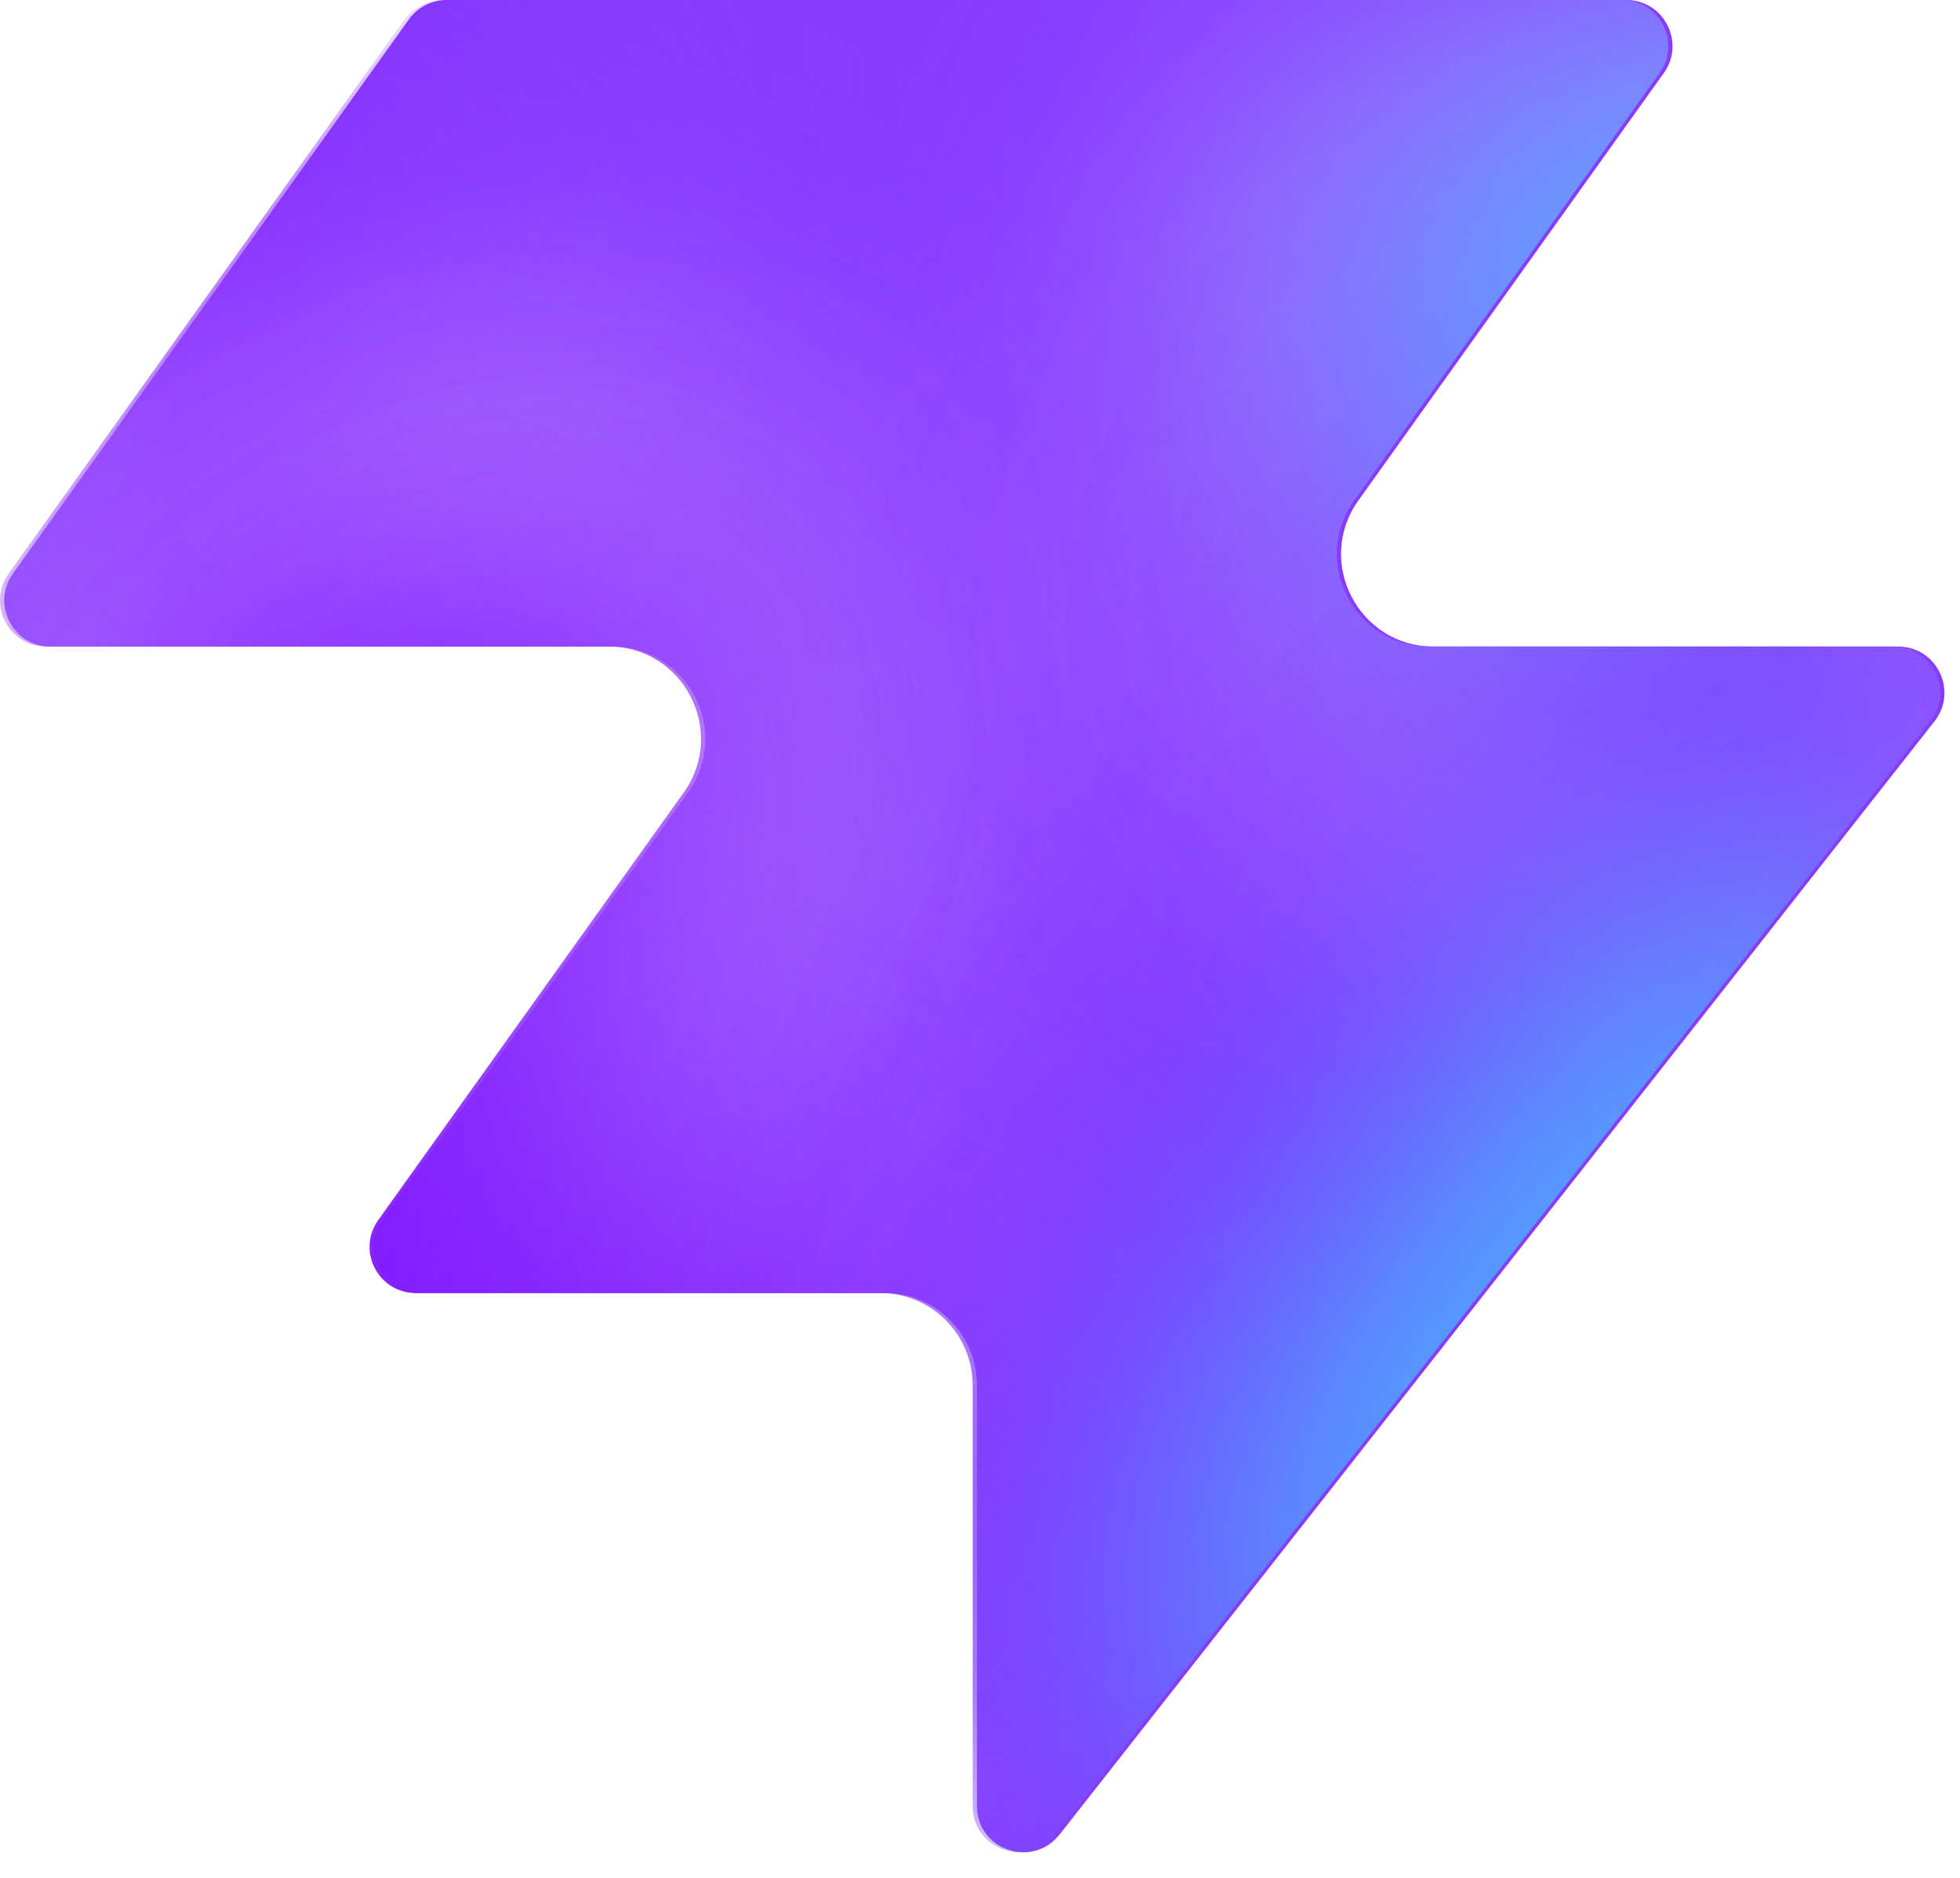
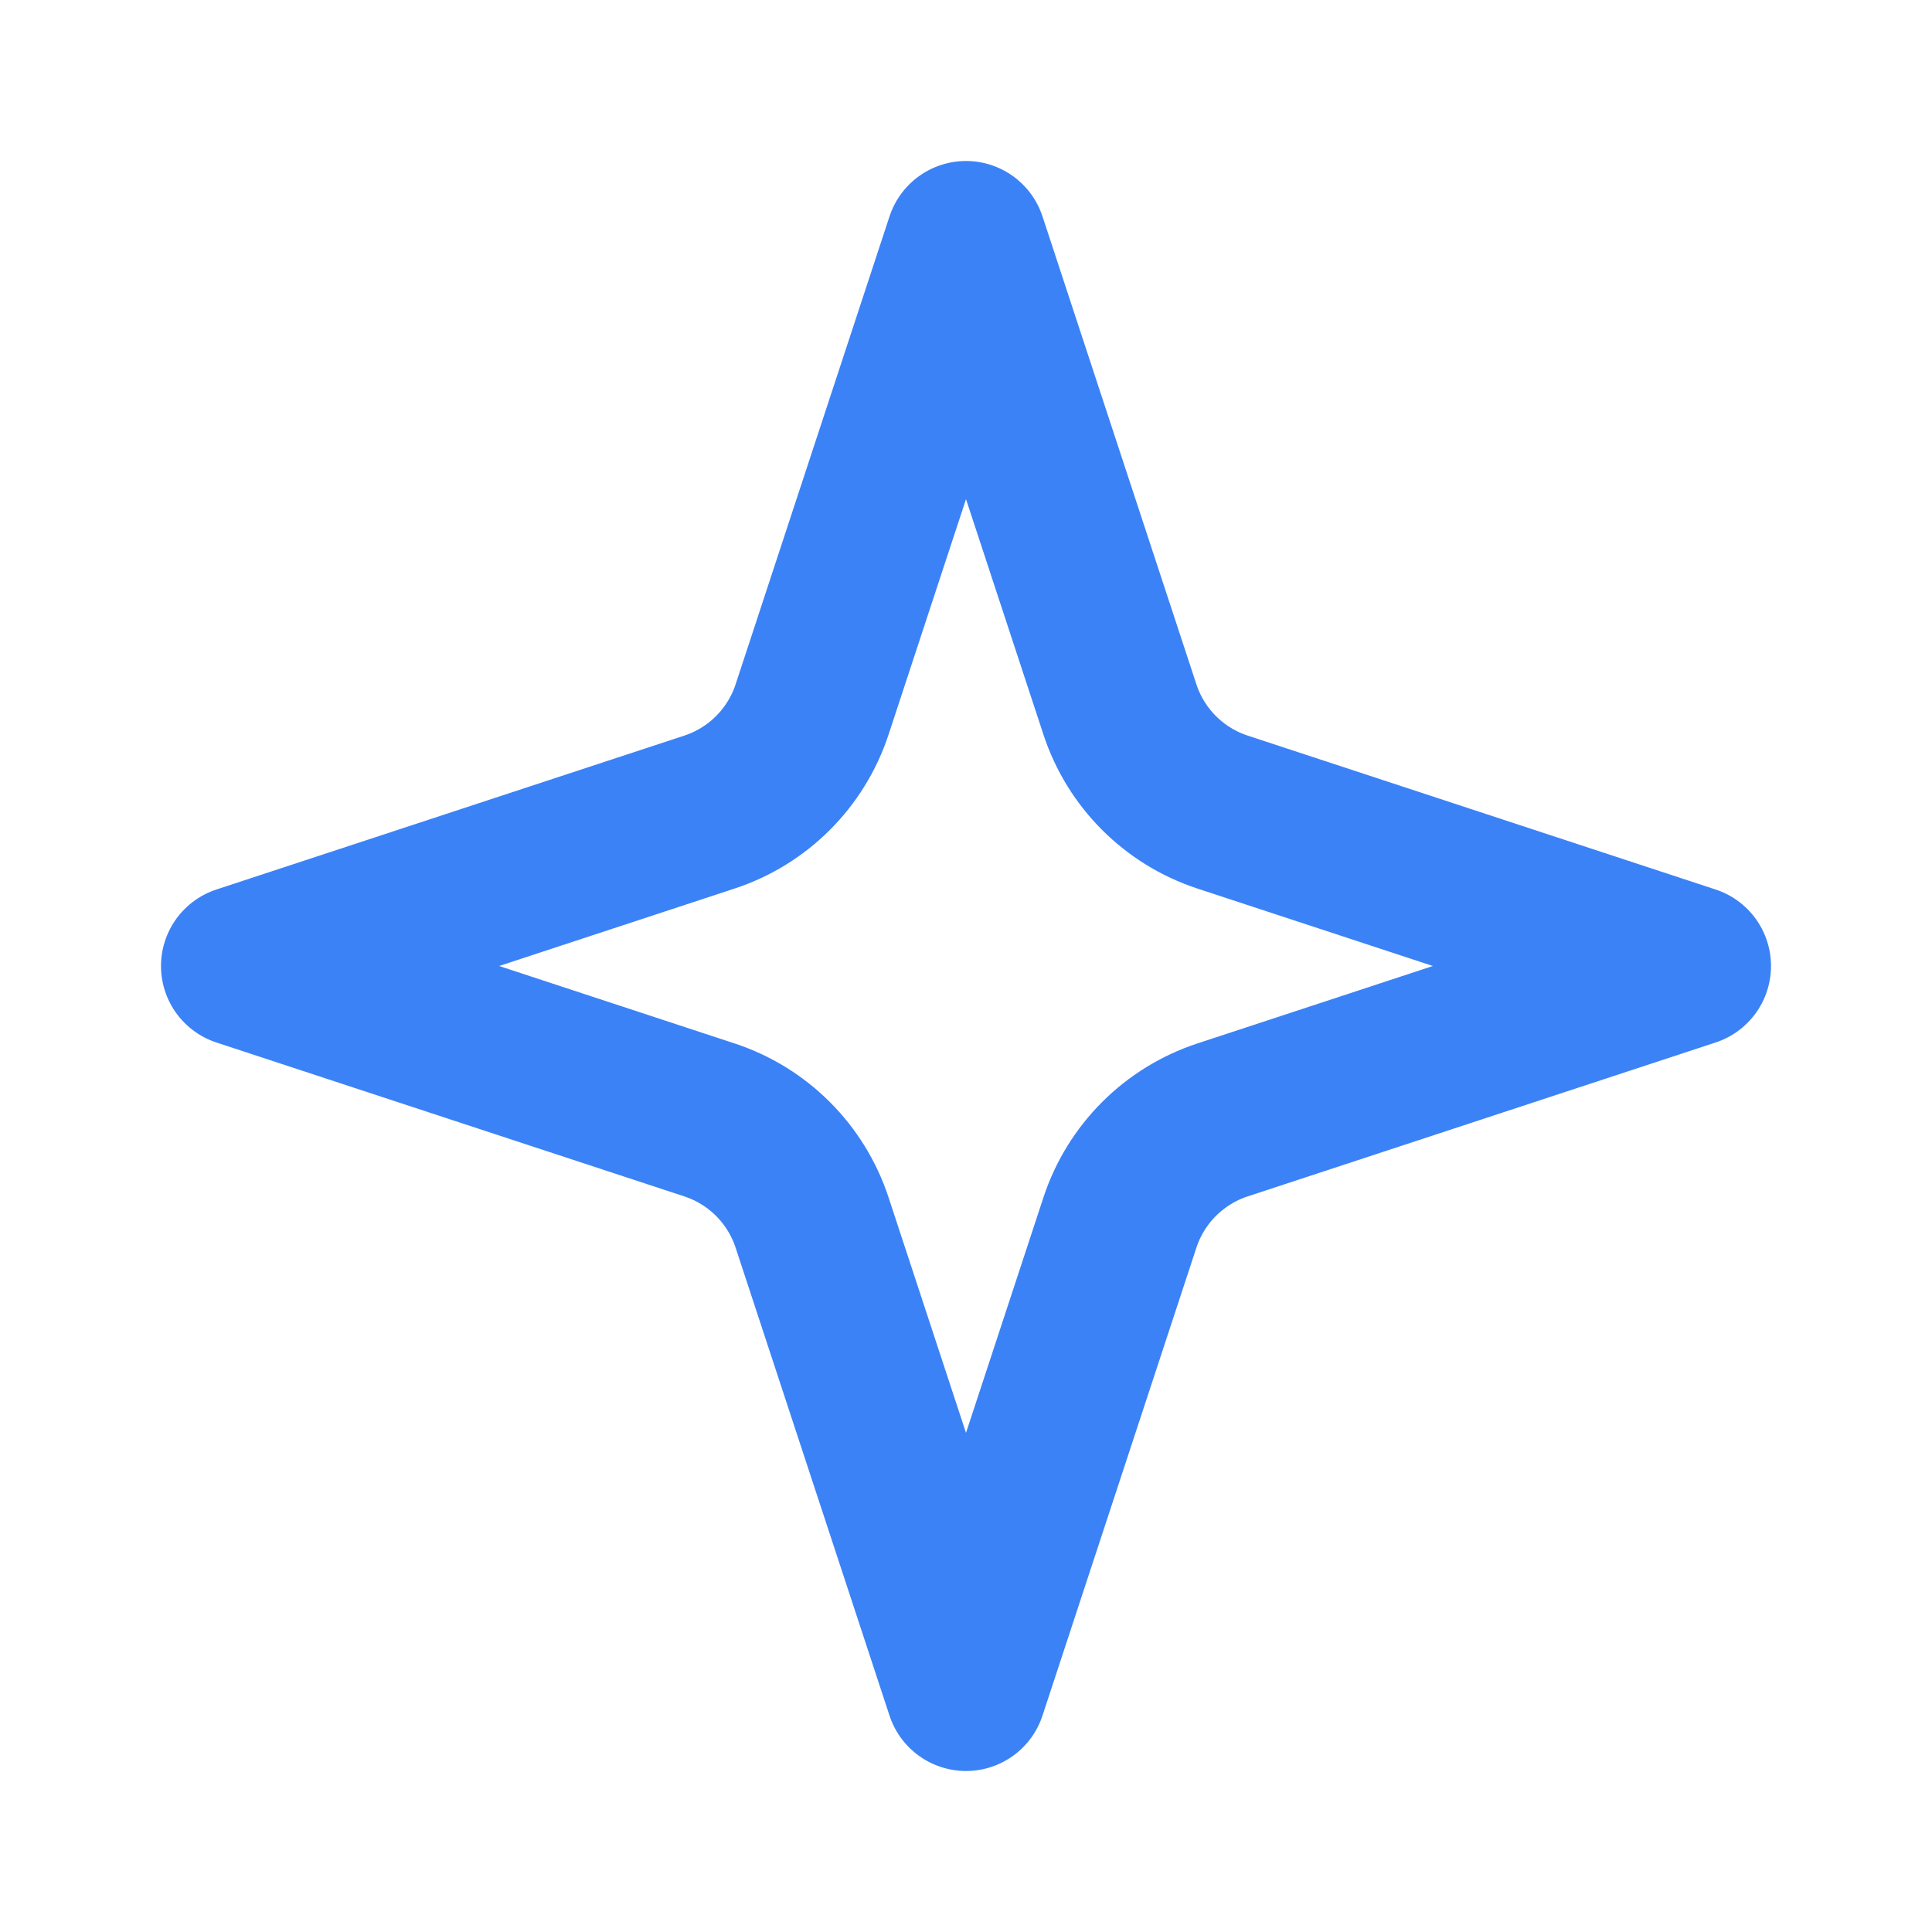
- <svg xmlns="http://www.w3.org/2000/svg" width="48" height="46" fill="none" viewBox="0 0 48 46">
-   <path fill="#863bff" d="M25.946 44.938c-.664.845-2.021.375-2.021-.698V33.937a2.26 2.26 0 0 0-2.262-2.262H10.287c-.92 0-1.456-1.04-.92-1.788l7.48-10.471c1.07-1.497 0-3.578-1.842-3.578H1.237c-.92 0-1.456-1.04-.92-1.788L10.013.474c.214-.297.556-.474.92-.474h28.894c.92 0 1.456 1.04.92 1.788l-7.48 10.471c-1.07 1.498 0 3.579 1.842 3.579h11.377c.943 0 1.473 1.088.89 1.83L25.947 44.94z" style="fill:#863bff;fill:color(display-p3 .525 .23 1);fill-opacity:1" />
-   <mask id="a" width="48" height="46" x="0" y="0" maskUnits="userSpaceOnUse" style="mask-type:alpha">
-     <path fill="#000" d="M25.842 44.938c-.664.844-2.021.375-2.021-.698V33.937a2.26 2.26 0 0 0-2.262-2.262H10.183c-.92 0-1.456-1.04-.92-1.788l7.48-10.471c1.07-1.498 0-3.579-1.842-3.579H1.133c-.92 0-1.456-1.04-.92-1.787L9.91.473c.214-.297.556-.474.92-.474h28.894c.92 0 1.456 1.04.92 1.788l-7.48 10.471c-1.07 1.498 0 3.578 1.842 3.578h11.377c.943 0 1.473 1.088.89 1.832L25.843 44.94z" style="fill:#000;fill-opacity:1" />
-   </mask>
-   <g mask="url(#a)">
-     <g filter="url(#b)">
-       <ellipse cx="5.508" cy="14.704" fill="#ede6ff" rx="5.508" ry="14.704" style="fill:#ede6ff;fill:color(display-p3 .927 .903 1);fill-opacity:1" transform="matrix(.00324 1 1 -.00324 -4.47 31.516)" />
-     </g>
-     <g filter="url(#c)">
-       <ellipse cx="10.399" cy="29.851" fill="#ede6ff" rx="10.399" ry="29.851" style="fill:#ede6ff;fill:color(display-p3 .927 .903 1);fill-opacity:1" transform="matrix(.00324 1 1 -.00324 -39.328 7.883)" />
-     </g>
-     <g filter="url(#d)">
-       <ellipse cx="5.508" cy="30.487" fill="#7e14ff" rx="5.508" ry="30.487" style="fill:#7e14ff;fill:color(display-p3 .492 .077 1);fill-opacity:1" transform="rotate(89.814 -25.913 -14.639)scale(1 -1)" />
-     </g>
-     <g filter="url(#e)">
-       <ellipse cx="5.508" cy="30.599" fill="#7e14ff" rx="5.508" ry="30.599" style="fill:#7e14ff;fill:color(display-p3 .492 .077 1);fill-opacity:1" transform="rotate(89.814 -32.644 -3.334)scale(1 -1)" />
-     </g>
-     <g filter="url(#f)">
-       <ellipse cx="5.508" cy="30.599" fill="#7e14ff" rx="5.508" ry="30.599" style="fill:#7e14ff;fill:color(display-p3 .492 .077 1);fill-opacity:1" transform="matrix(.00324 1 1 -.00324 -34.34 30.47)" />
-     </g>
-     <g filter="url(#g)">
-       <ellipse cx="14.072" cy="22.078" fill="#ede6ff" rx="14.072" ry="22.078" style="fill:#ede6ff;fill:color(display-p3 .927 .903 1);fill-opacity:1" transform="rotate(93.35 24.506 48.493)scale(-1 1)" />
-     </g>
-     <g filter="url(#h)">
-       <ellipse cx="3.47" cy="21.501" fill="#7e14ff" rx="3.47" ry="21.501" style="fill:#7e14ff;fill:color(display-p3 .492 .077 1);fill-opacity:1" transform="rotate(89.009 28.708 47.59)scale(-1 1)" />
-     </g>
-     <g filter="url(#i)">
-       <ellipse cx="3.47" cy="21.501" fill="#7e14ff" rx="3.47" ry="21.501" style="fill:#7e14ff;fill:color(display-p3 .492 .077 1);fill-opacity:1" transform="rotate(89.009 28.708 47.59)scale(-1 1)" />
-     </g>
-     <g filter="url(#j)">
-       <ellipse cx=".387" cy="8.972" fill="#7e14ff" rx="4.407" ry="29.108" style="fill:#7e14ff;fill:color(display-p3 .492 .077 1);fill-opacity:1" transform="rotate(39.51 .387 8.972)" />
-     </g>
-     <g filter="url(#k)">
-       <ellipse cx="47.523" cy="-6.092" fill="#7e14ff" rx="4.407" ry="29.108" style="fill:#7e14ff;fill:color(display-p3 .492 .077 1);fill-opacity:1" transform="rotate(37.892 47.523 -6.092)" />
-     </g>
-     <g filter="url(#l)">
-       <ellipse cx="41.412" cy="6.333" fill="#47bfff" rx="5.971" ry="9.665" style="fill:#47bfff;fill:color(display-p3 .28 .748 1);fill-opacity:1" transform="rotate(37.892 41.412 6.333)" />
-     </g>
-     <g filter="url(#m)">
-       <ellipse cx="-1.879" cy="38.332" fill="#7e14ff" rx="4.407" ry="29.108" style="fill:#7e14ff;fill:color(display-p3 .492 .077 1);fill-opacity:1" transform="rotate(37.892 -1.88 38.332)" />
-     </g>
-     <g filter="url(#n)">
-       <ellipse cx="-1.879" cy="38.332" fill="#7e14ff" rx="4.407" ry="29.108" style="fill:#7e14ff;fill:color(display-p3 .492 .077 1);fill-opacity:1" transform="rotate(37.892 -1.88 38.332)" />
-     </g>
-     <g filter="url(#o)">
-       <ellipse cx="35.651" cy="29.907" fill="#7e14ff" rx="4.407" ry="29.108" style="fill:#7e14ff;fill:color(display-p3 .492 .077 1);fill-opacity:1" transform="rotate(37.892 35.651 29.907)" />
-     </g>
-     <g filter="url(#p)">
-       <ellipse cx="38.418" cy="32.4" fill="#47bfff" rx="5.971" ry="15.297" style="fill:#47bfff;fill:color(display-p3 .28 .748 1);fill-opacity:1" transform="rotate(37.892 38.418 32.4)" />
-     </g>
-   </g>
-   <defs>
-     <filter id="b" width="60.045" height="41.654" x="-19.77" y="16.149" color-interpolation-filters="sRGB" filterUnits="userSpaceOnUse">
-       <feFlood flood-opacity="0" result="BackgroundImageFix" />
-       <feBlend in="SourceGraphic" in2="BackgroundImageFix" result="shape" />
-       <feGaussianBlur result="effect1_foregroundBlur_2002_17158" stdDeviation="7.659" />
-     </filter>
-     <filter id="c" width="90.34" height="51.437" x="-54.613" y="-7.533" color-interpolation-filters="sRGB" filterUnits="userSpaceOnUse">
-       <feFlood flood-opacity="0" result="BackgroundImageFix" />
-       <feBlend in="SourceGraphic" in2="BackgroundImageFix" result="shape" />
-       <feGaussianBlur result="effect1_foregroundBlur_2002_17158" stdDeviation="7.659" />
-     </filter>
-     <filter id="d" width="79.355" height="29.4" x="-49.64" y="2.03" color-interpolation-filters="sRGB" filterUnits="userSpaceOnUse">
-       <feFlood flood-opacity="0" result="BackgroundImageFix" />
-       <feBlend in="SourceGraphic" in2="BackgroundImageFix" result="shape" />
-       <feGaussianBlur result="effect1_foregroundBlur_2002_17158" stdDeviation="4.596" />
-     </filter>
-     <filter id="e" width="79.579" height="29.4" x="-45.045" y="20.029" color-interpolation-filters="sRGB" filterUnits="userSpaceOnUse">
-       <feFlood flood-opacity="0" result="BackgroundImageFix" />
-       <feBlend in="SourceGraphic" in2="BackgroundImageFix" result="shape" />
-       <feGaussianBlur result="effect1_foregroundBlur_2002_17158" stdDeviation="4.596" />
-     </filter>
-     <filter id="f" width="79.579" height="29.4" x="-43.513" y="21.178" color-interpolation-filters="sRGB" filterUnits="userSpaceOnUse">
-       <feFlood flood-opacity="0" result="BackgroundImageFix" />
-       <feBlend in="SourceGraphic" in2="BackgroundImageFix" result="shape" />
-       <feGaussianBlur result="effect1_foregroundBlur_2002_17158" stdDeviation="4.596" />
-     </filter>
-     <filter id="g" width="74.749" height="58.852" x="15.756" y="-17.901" color-interpolation-filters="sRGB" filterUnits="userSpaceOnUse">
-       <feFlood flood-opacity="0" result="BackgroundImageFix" />
-       <feBlend in="SourceGraphic" in2="BackgroundImageFix" result="shape" />
-       <feGaussianBlur result="effect1_foregroundBlur_2002_17158" stdDeviation="7.659" />
-     </filter>
-     <filter id="h" width="61.377" height="25.362" x="23.548" y="2.284" color-interpolation-filters="sRGB" filterUnits="userSpaceOnUse">
-       <feFlood flood-opacity="0" result="BackgroundImageFix" />
-       <feBlend in="SourceGraphic" in2="BackgroundImageFix" result="shape" />
-       <feGaussianBlur result="effect1_foregroundBlur_2002_17158" stdDeviation="4.596" />
-     </filter>
-     <filter id="i" width="61.377" height="25.362" x="23.548" y="2.284" color-interpolation-filters="sRGB" filterUnits="userSpaceOnUse">
-       <feFlood flood-opacity="0" result="BackgroundImageFix" />
-       <feBlend in="SourceGraphic" in2="BackgroundImageFix" result="shape" />
-       <feGaussianBlur result="effect1_foregroundBlur_2002_17158" stdDeviation="4.596" />
-     </filter>
-     <filter id="j" width="56.045" height="63.649" x="-27.636" y="-22.853" color-interpolation-filters="sRGB" filterUnits="userSpaceOnUse">
-       <feFlood flood-opacity="0" result="BackgroundImageFix" />
-       <feBlend in="SourceGraphic" in2="BackgroundImageFix" result="shape" />
-       <feGaussianBlur result="effect1_foregroundBlur_2002_17158" stdDeviation="4.596" />
-     </filter>
-     <filter id="k" width="54.814" height="64.646" x="20.116" y="-38.415" color-interpolation-filters="sRGB" filterUnits="userSpaceOnUse">
-       <feFlood flood-opacity="0" result="BackgroundImageFix" />
-       <feBlend in="SourceGraphic" in2="BackgroundImageFix" result="shape" />
-       <feGaussianBlur result="effect1_foregroundBlur_2002_17158" stdDeviation="4.596" />
-     </filter>
-     <filter id="l" width="33.541" height="35.313" x="24.641" y="-11.323" color-interpolation-filters="sRGB" filterUnits="userSpaceOnUse">
-       <feFlood flood-opacity="0" result="BackgroundImageFix" />
-       <feBlend in="SourceGraphic" in2="BackgroundImageFix" result="shape" />
-       <feGaussianBlur result="effect1_foregroundBlur_2002_17158" stdDeviation="4.596" />
-     </filter>
-     <filter id="m" width="54.814" height="64.646" x="-29.286" y="6.009" color-interpolation-filters="sRGB" filterUnits="userSpaceOnUse">
-       <feFlood flood-opacity="0" result="BackgroundImageFix" />
-       <feBlend in="SourceGraphic" in2="BackgroundImageFix" result="shape" />
-       <feGaussianBlur result="effect1_foregroundBlur_2002_17158" stdDeviation="4.596" />
-     </filter>
-     <filter id="n" width="54.814" height="64.646" x="-29.286" y="6.009" color-interpolation-filters="sRGB" filterUnits="userSpaceOnUse">
-       <feFlood flood-opacity="0" result="BackgroundImageFix" />
-       <feBlend in="SourceGraphic" in2="BackgroundImageFix" result="shape" />
-       <feGaussianBlur result="effect1_foregroundBlur_2002_17158" stdDeviation="4.596" />
-     </filter>
-     <filter id="o" width="54.814" height="64.646" x="8.244" y="-2.416" color-interpolation-filters="sRGB" filterUnits="userSpaceOnUse">
-       <feFlood flood-opacity="0" result="BackgroundImageFix" />
-       <feBlend in="SourceGraphic" in2="BackgroundImageFix" result="shape" />
-       <feGaussianBlur result="effect1_foregroundBlur_2002_17158" stdDeviation="4.596" />
-     </filter>
-     <filter id="p" width="39.409" height="43.623" x="18.713" y="10.588" color-interpolation-filters="sRGB" filterUnits="userSpaceOnUse">
-       <feFlood flood-opacity="0" result="BackgroundImageFix" />
-       <feBlend in="SourceGraphic" in2="BackgroundImageFix" result="shape" />
-       <feGaussianBlur result="effect1_foregroundBlur_2002_17158" stdDeviation="4.596" />
-     </filter>
-   </defs>
+ <svg xmlns="http://www.w3.org/2000/svg" width="32" height="32" viewBox="0 0 24 24" fill="none" stroke="#3b82f6" stroke-width="2" stroke-linecap="round" stroke-linejoin="round">
+   <path d="m12 3-1.912 5.813a2 2 0 0 1-1.275 1.275L3 12l5.813 1.912a2 2 0 0 1 1.275 1.275L12 21l1.912-5.813a2 2 0 0 1 1.275-1.275L21 12l-5.813-1.912a2 2 0 0 1-1.275-1.275L12 3Z" />
</svg>
